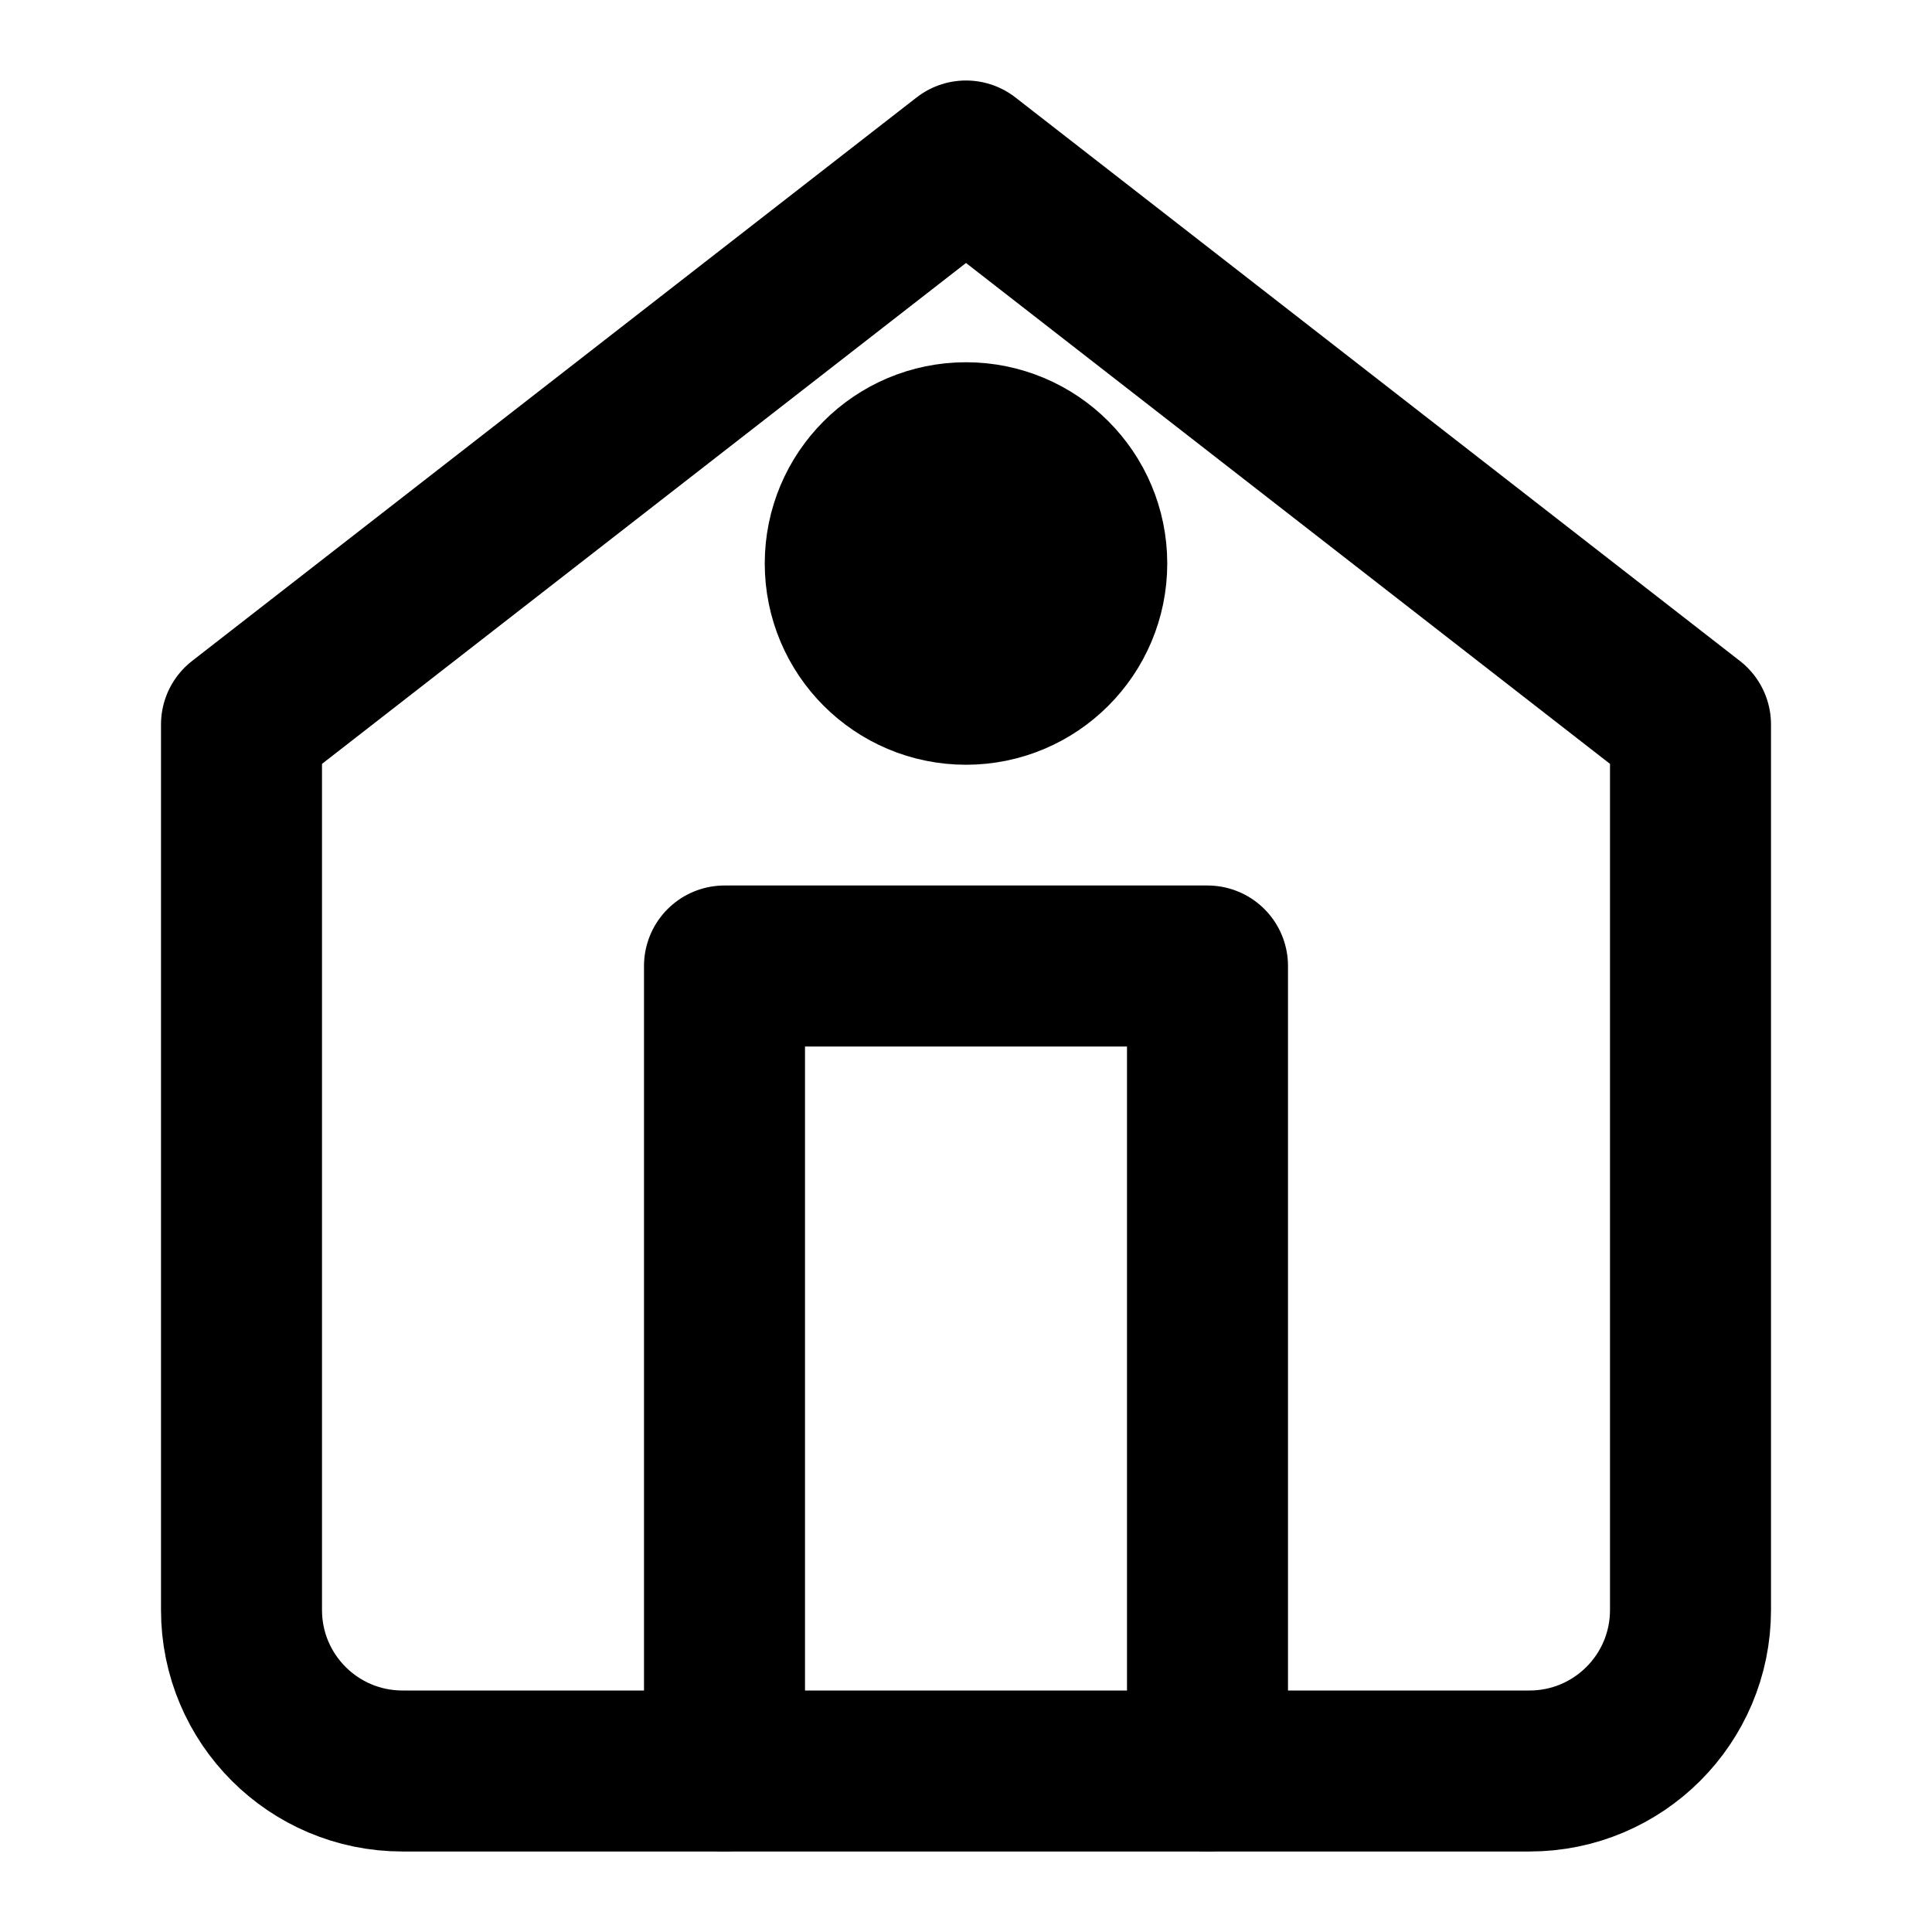
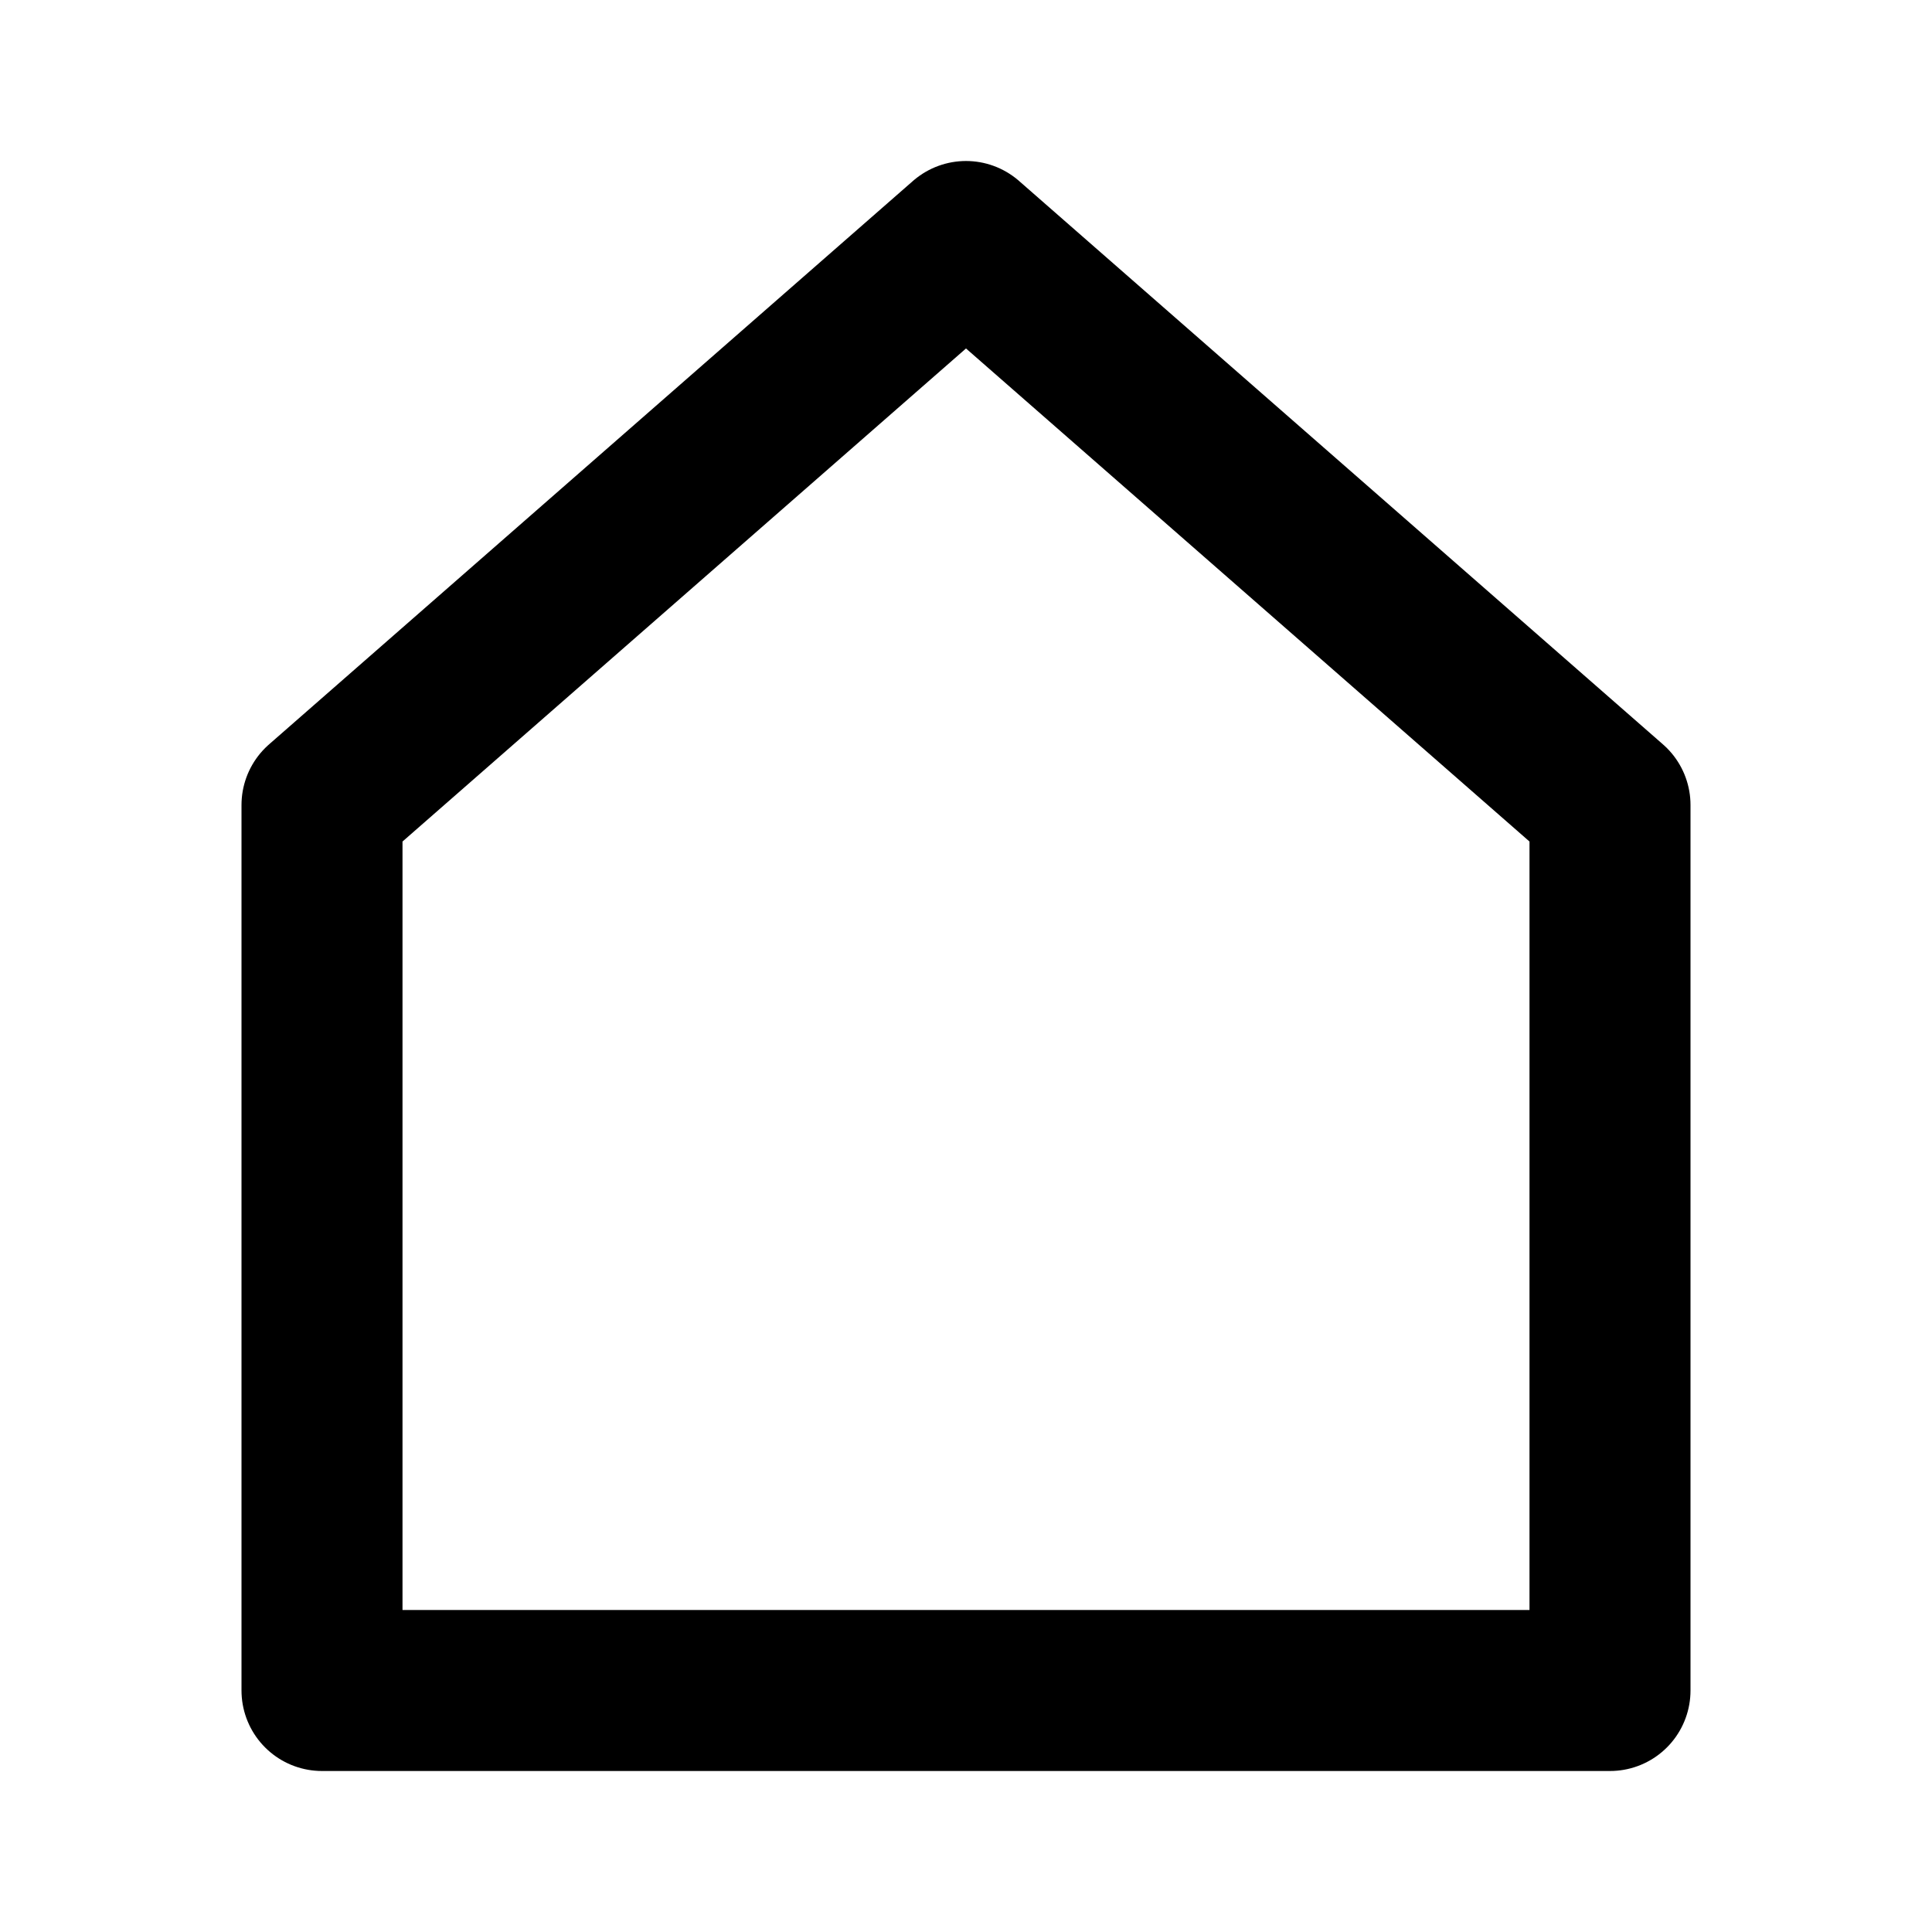
<svg xmlns="http://www.w3.org/2000/svg" viewBox="0 0 24 24" fill="none" stroke="currentColor" stroke-width="2" stroke-linecap="round" stroke-linejoin="round">
-   <path d="M3 9l9-7 9 7v11a2 2 0 0 1-2 2H5a2 2 0 0 1-2-2z" />
-   <polyline points="9 22 9 12 15 12 15 22" />
-   <circle cx="12" cy="7" r="1.5" fill="currentColor" />
+   <path d="M12 3L4 10v11h16V10z" fill="none" />
</svg>
